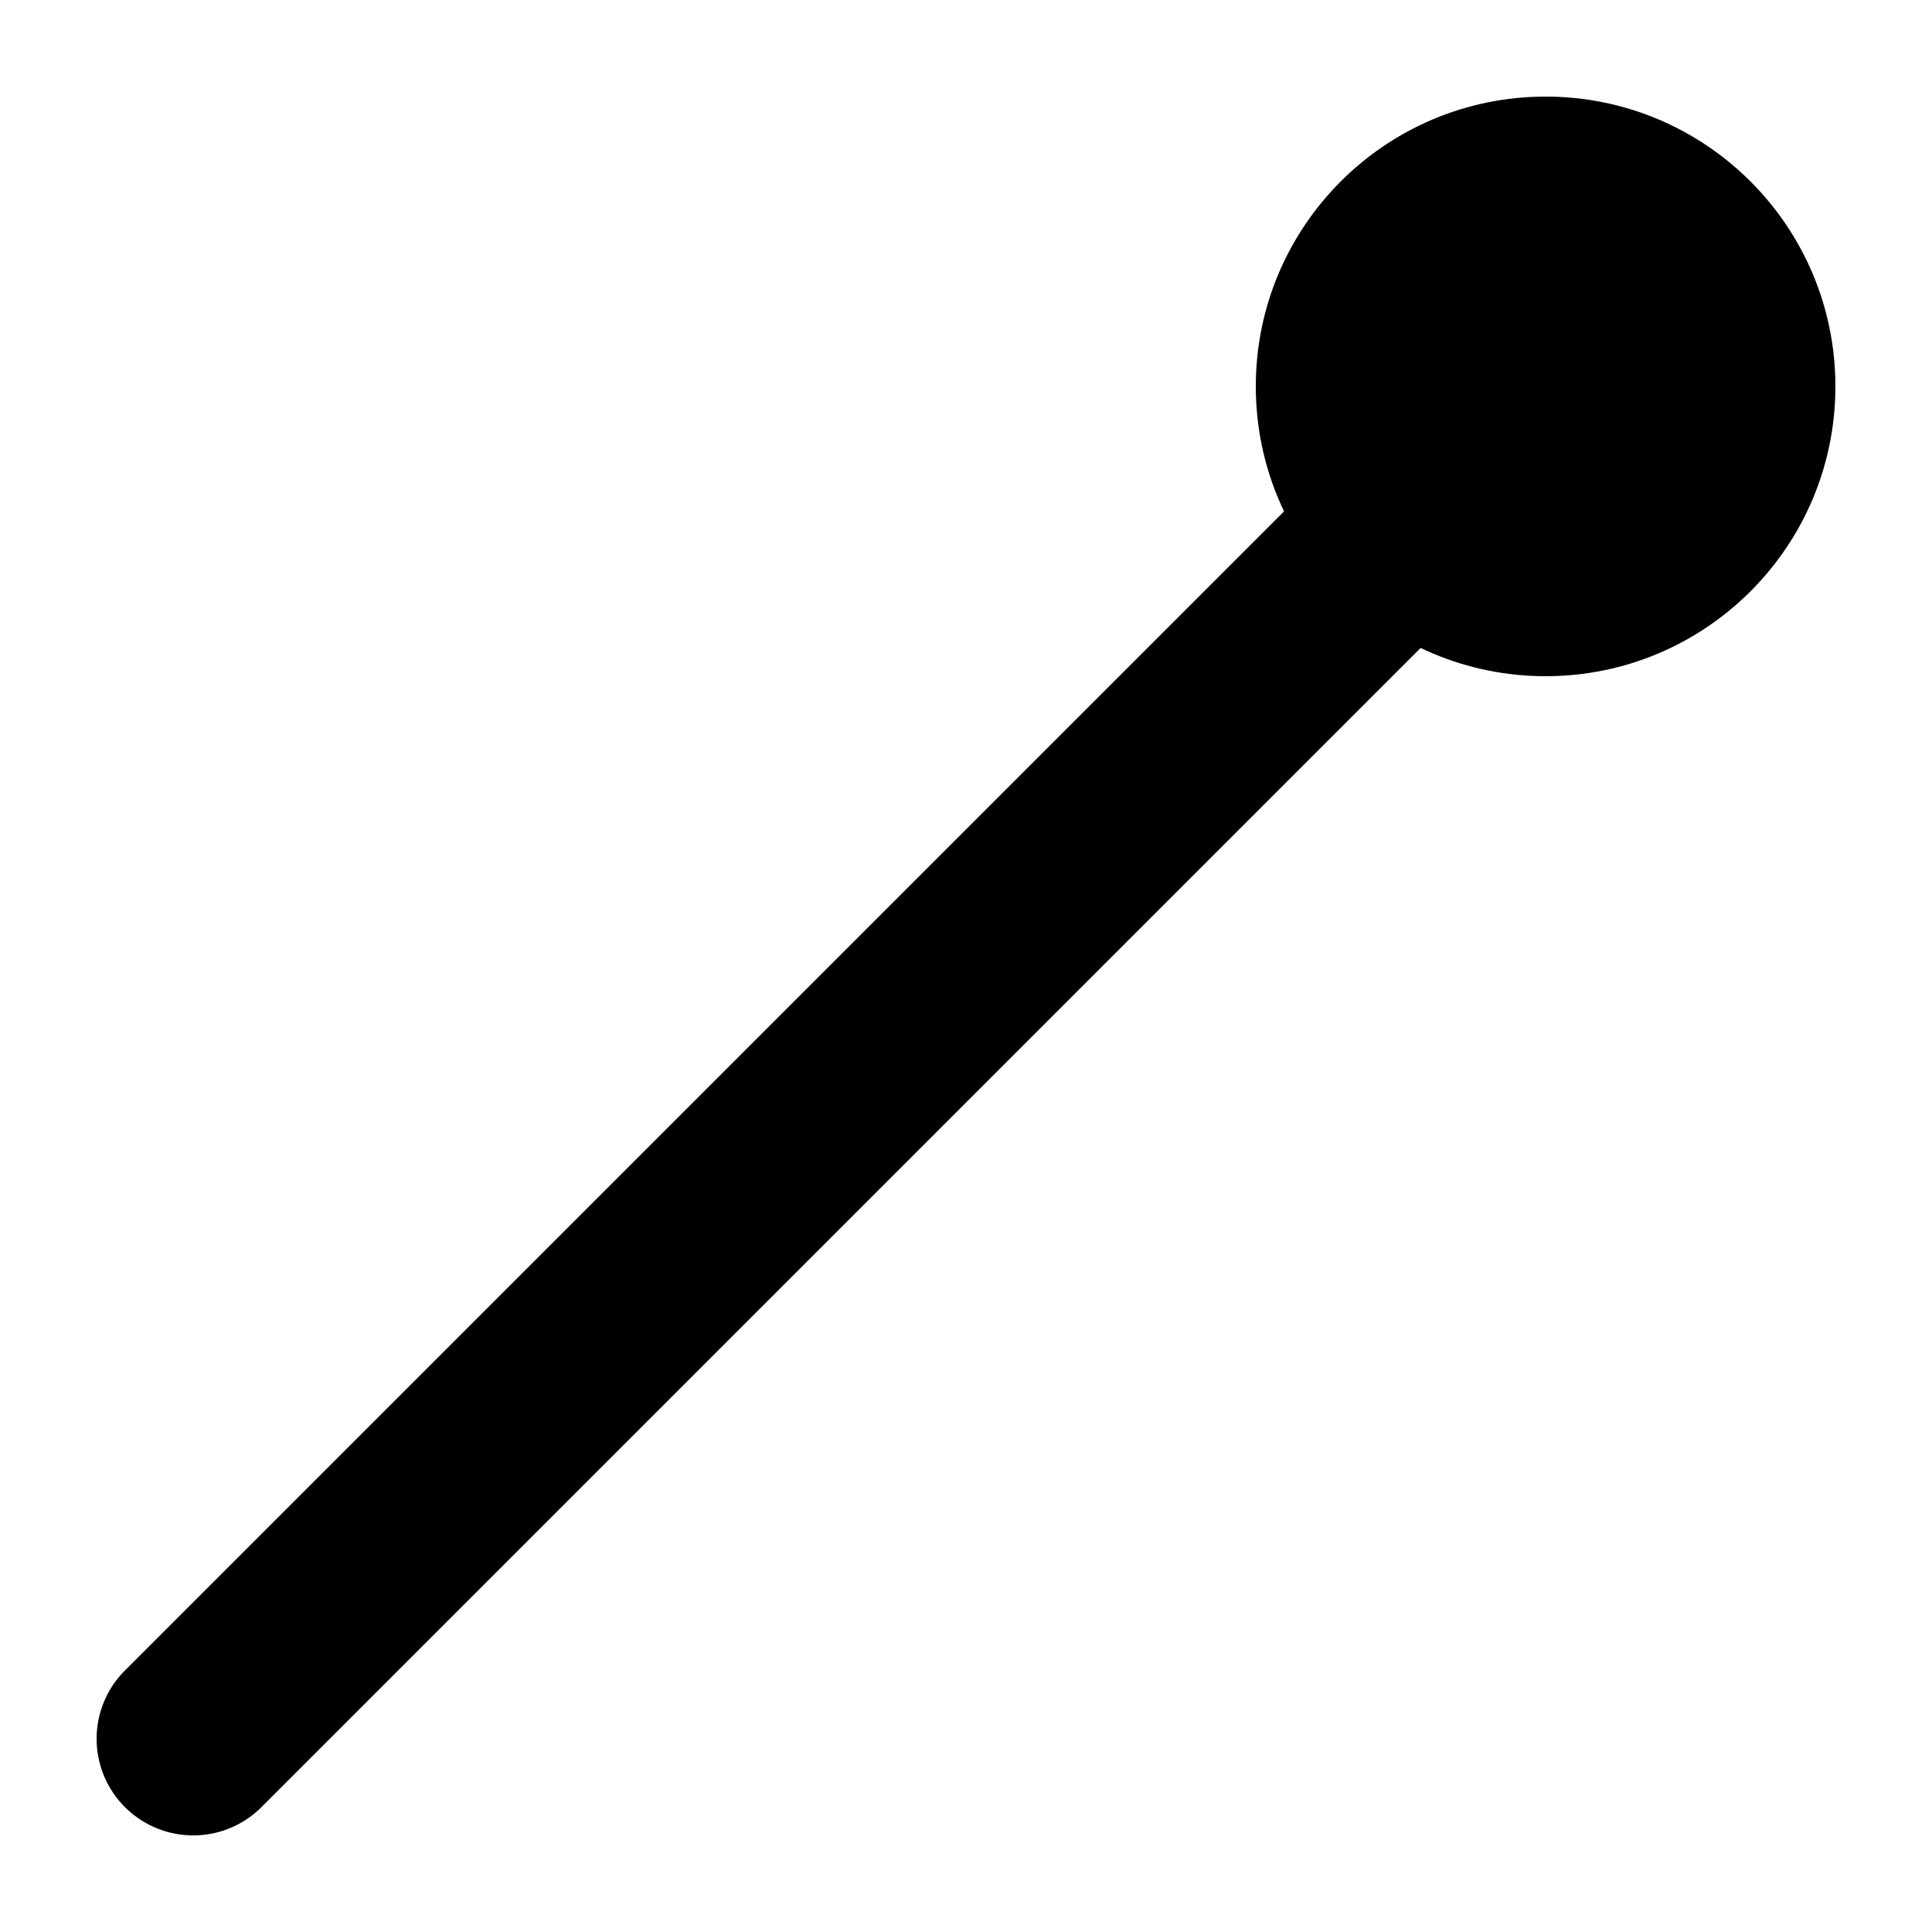
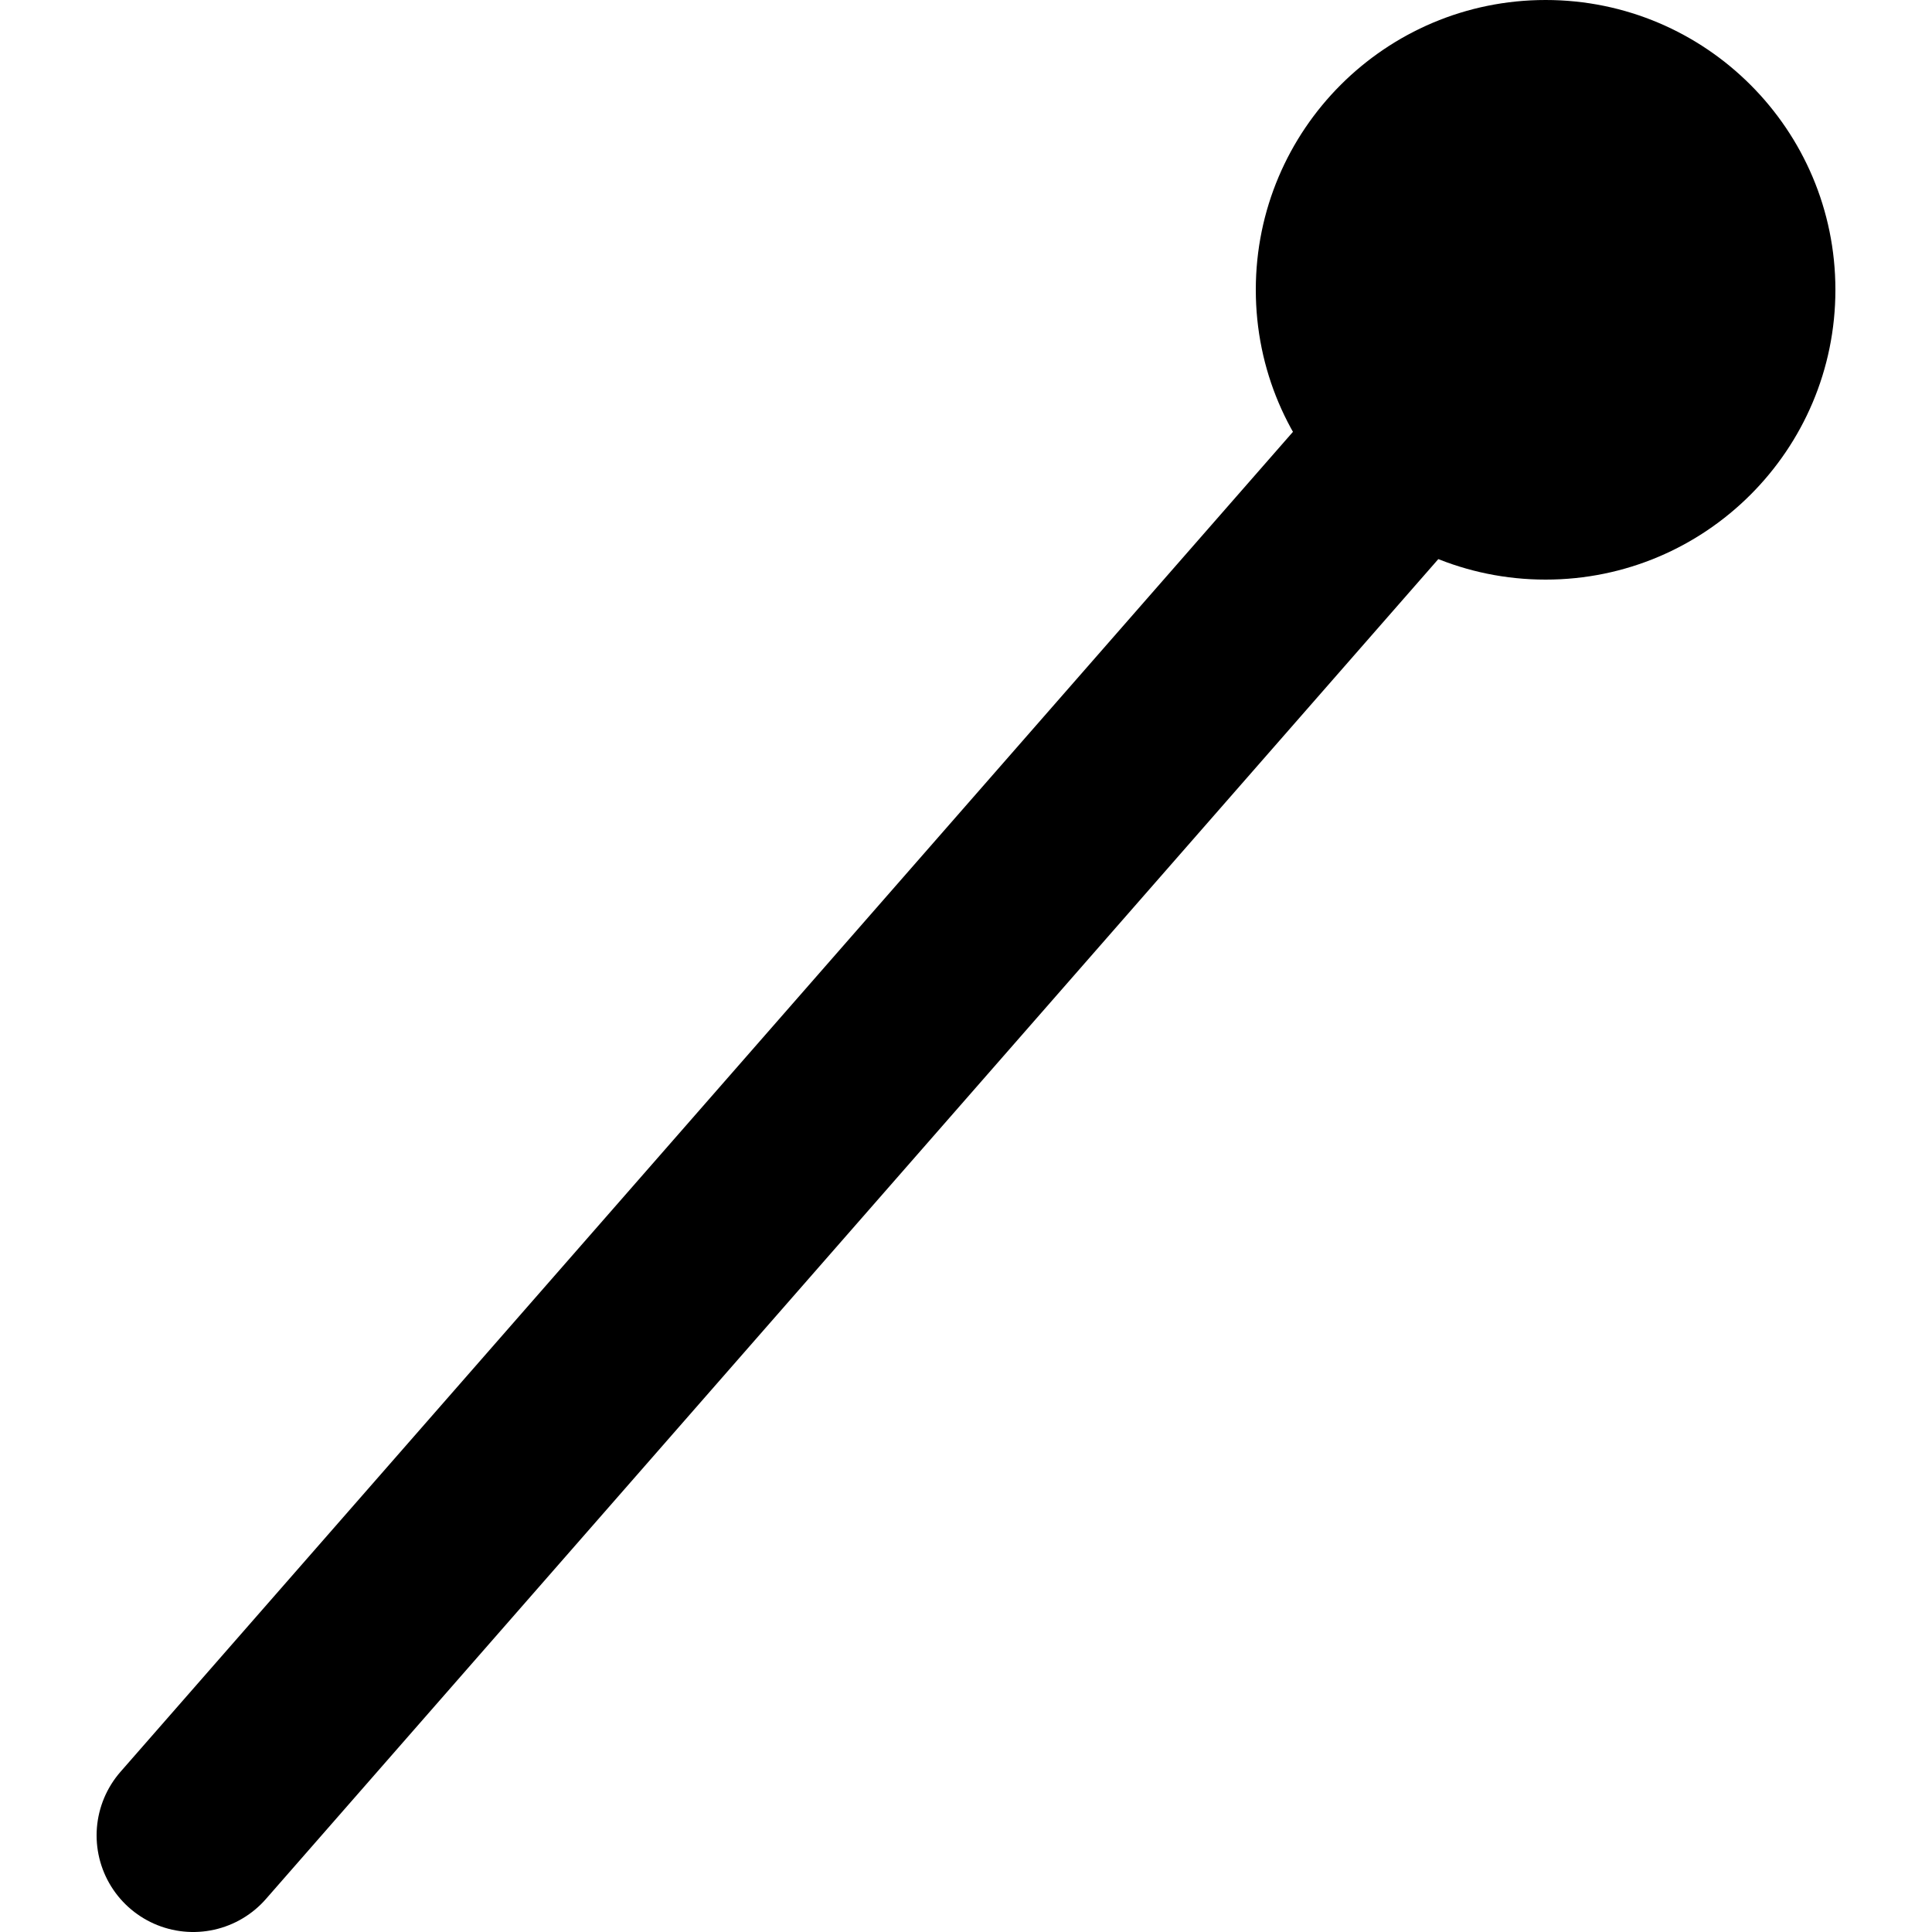
<svg xmlns="http://www.w3.org/2000/svg" viewBox="0 0 100 100">
-   <path fill="none" stroke="currentColor" stroke-width="10" stroke-linecap="round" d="       M 10 90       L 80 20     " />
-   <circle fill="currentColor" cx="80" cy="20" r="15" />
+   <path fill="none" stroke="currentColor" stroke-width="10" stroke-linecap="round" d="       M 10 95       L 80 15     " />
+   <circle fill="currentColor" cx="80" cy="15" r="15" />
</svg>
